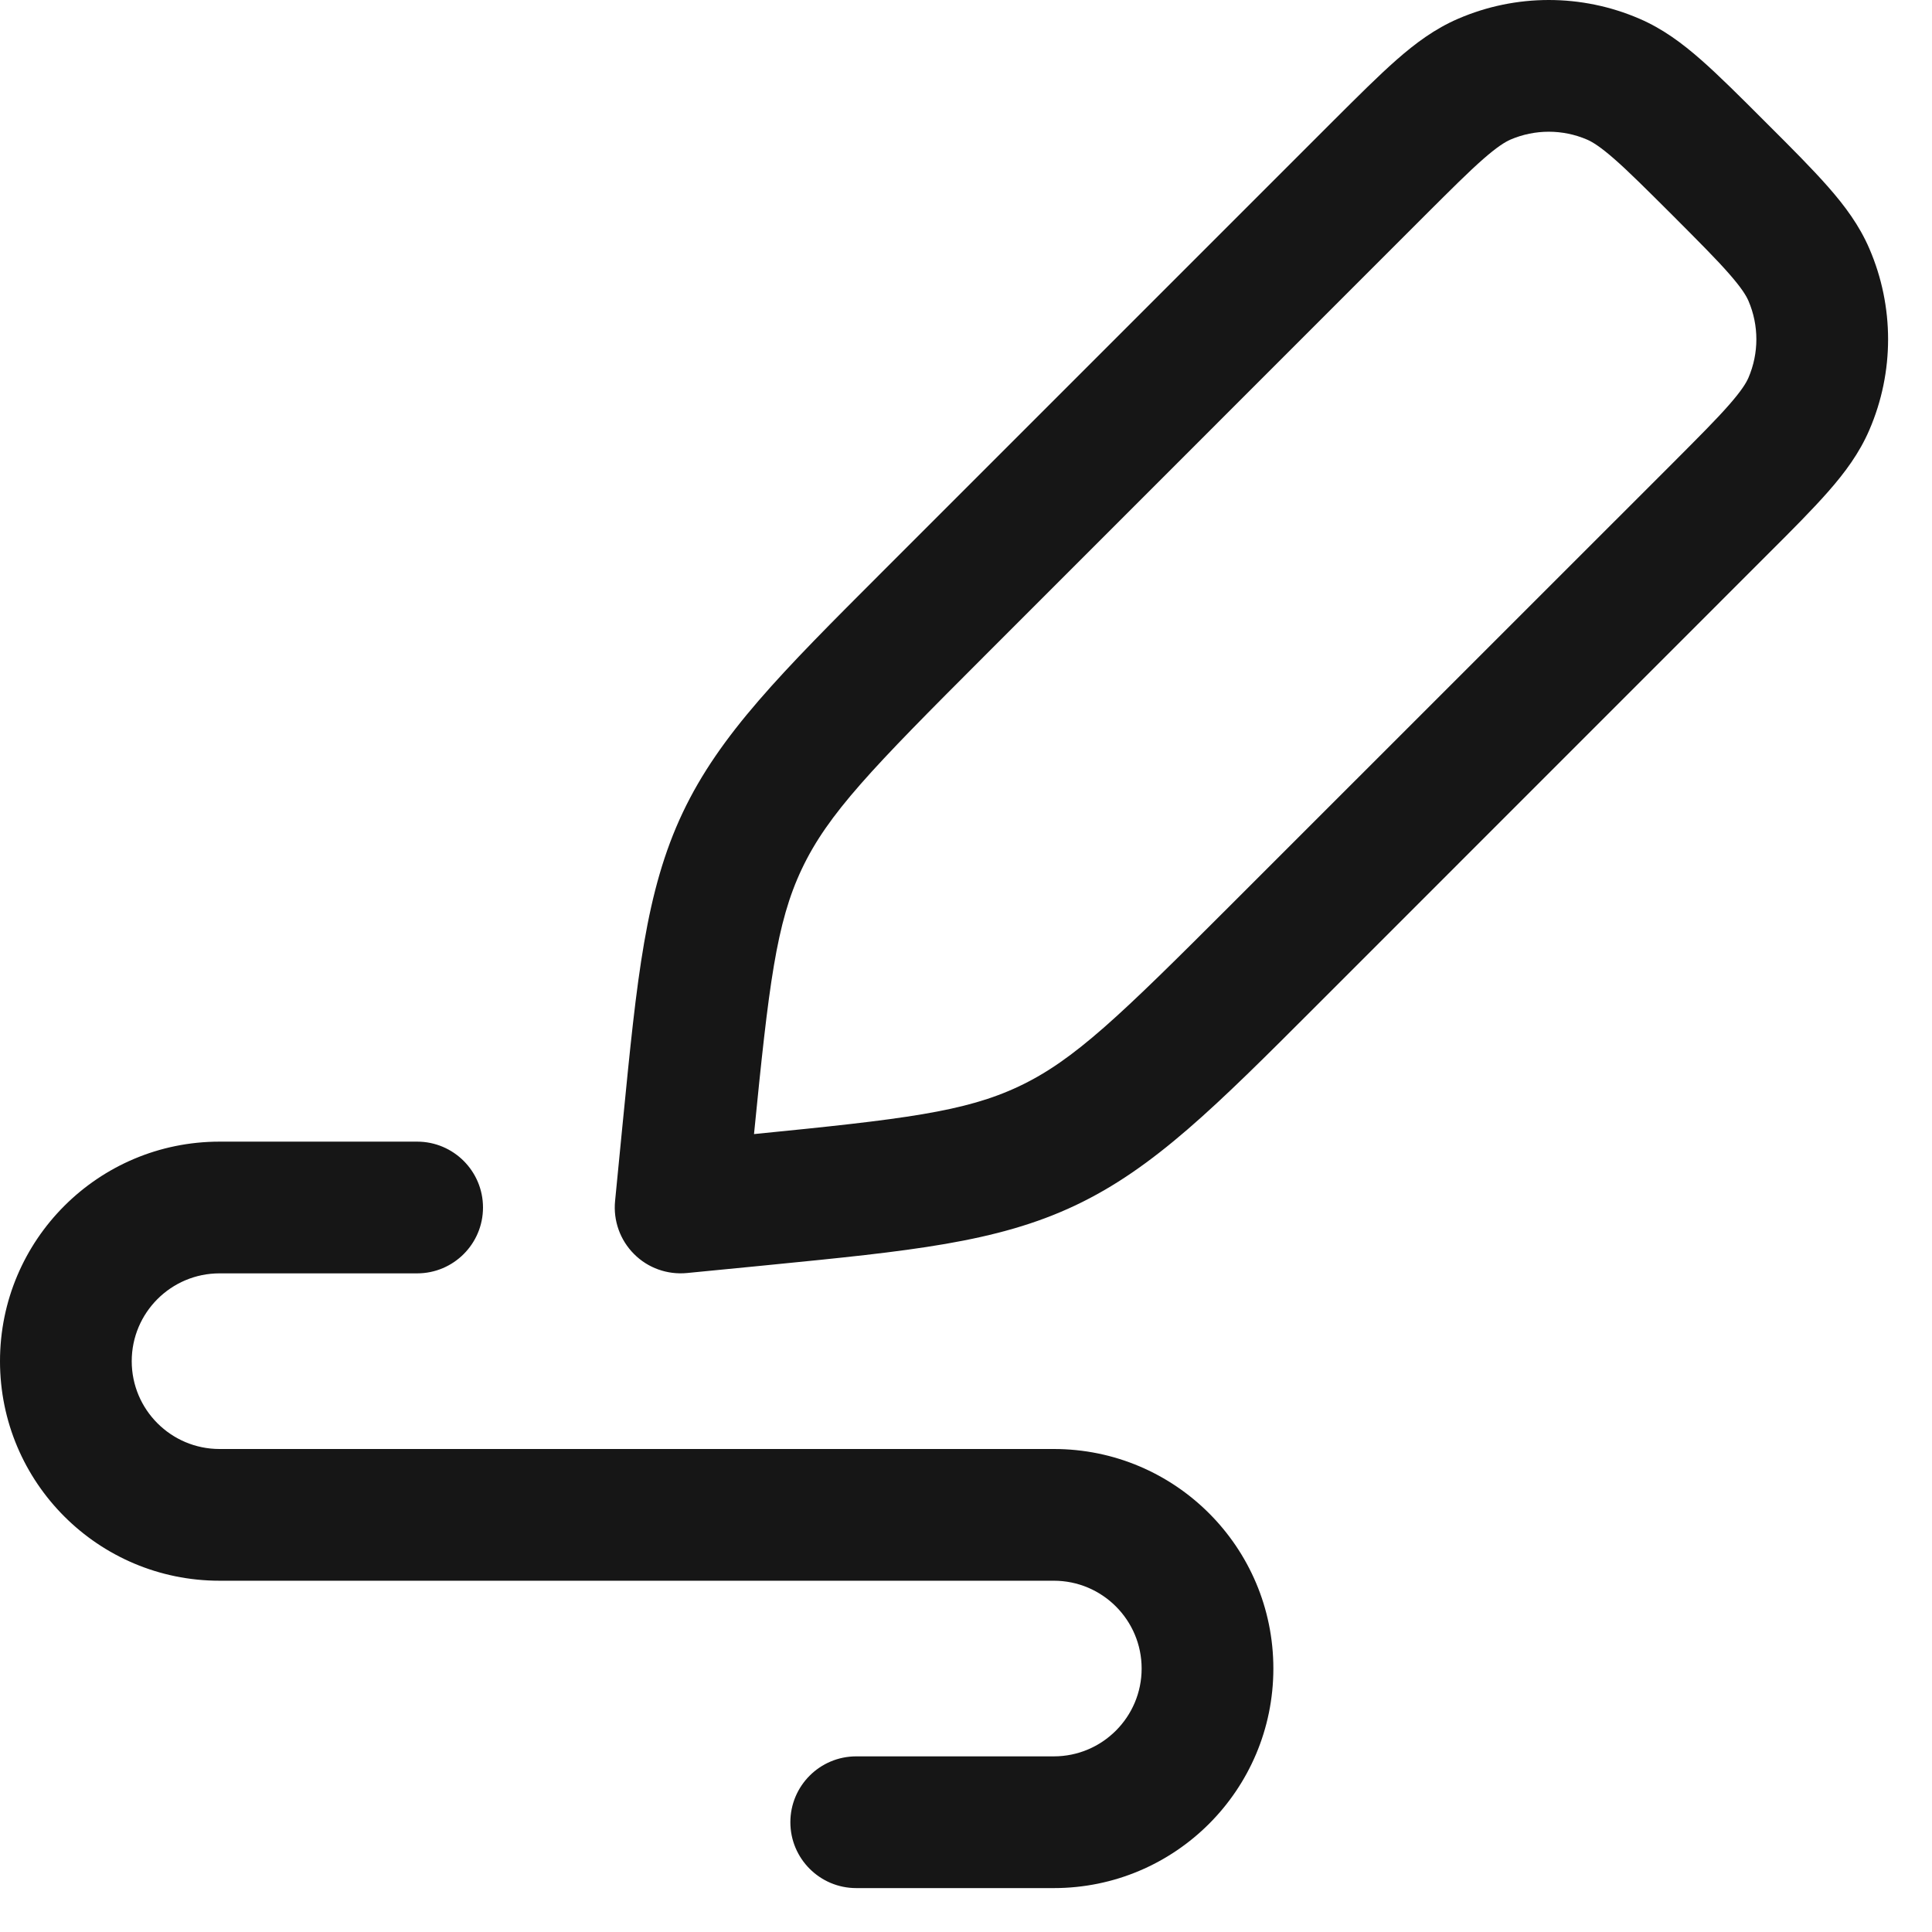
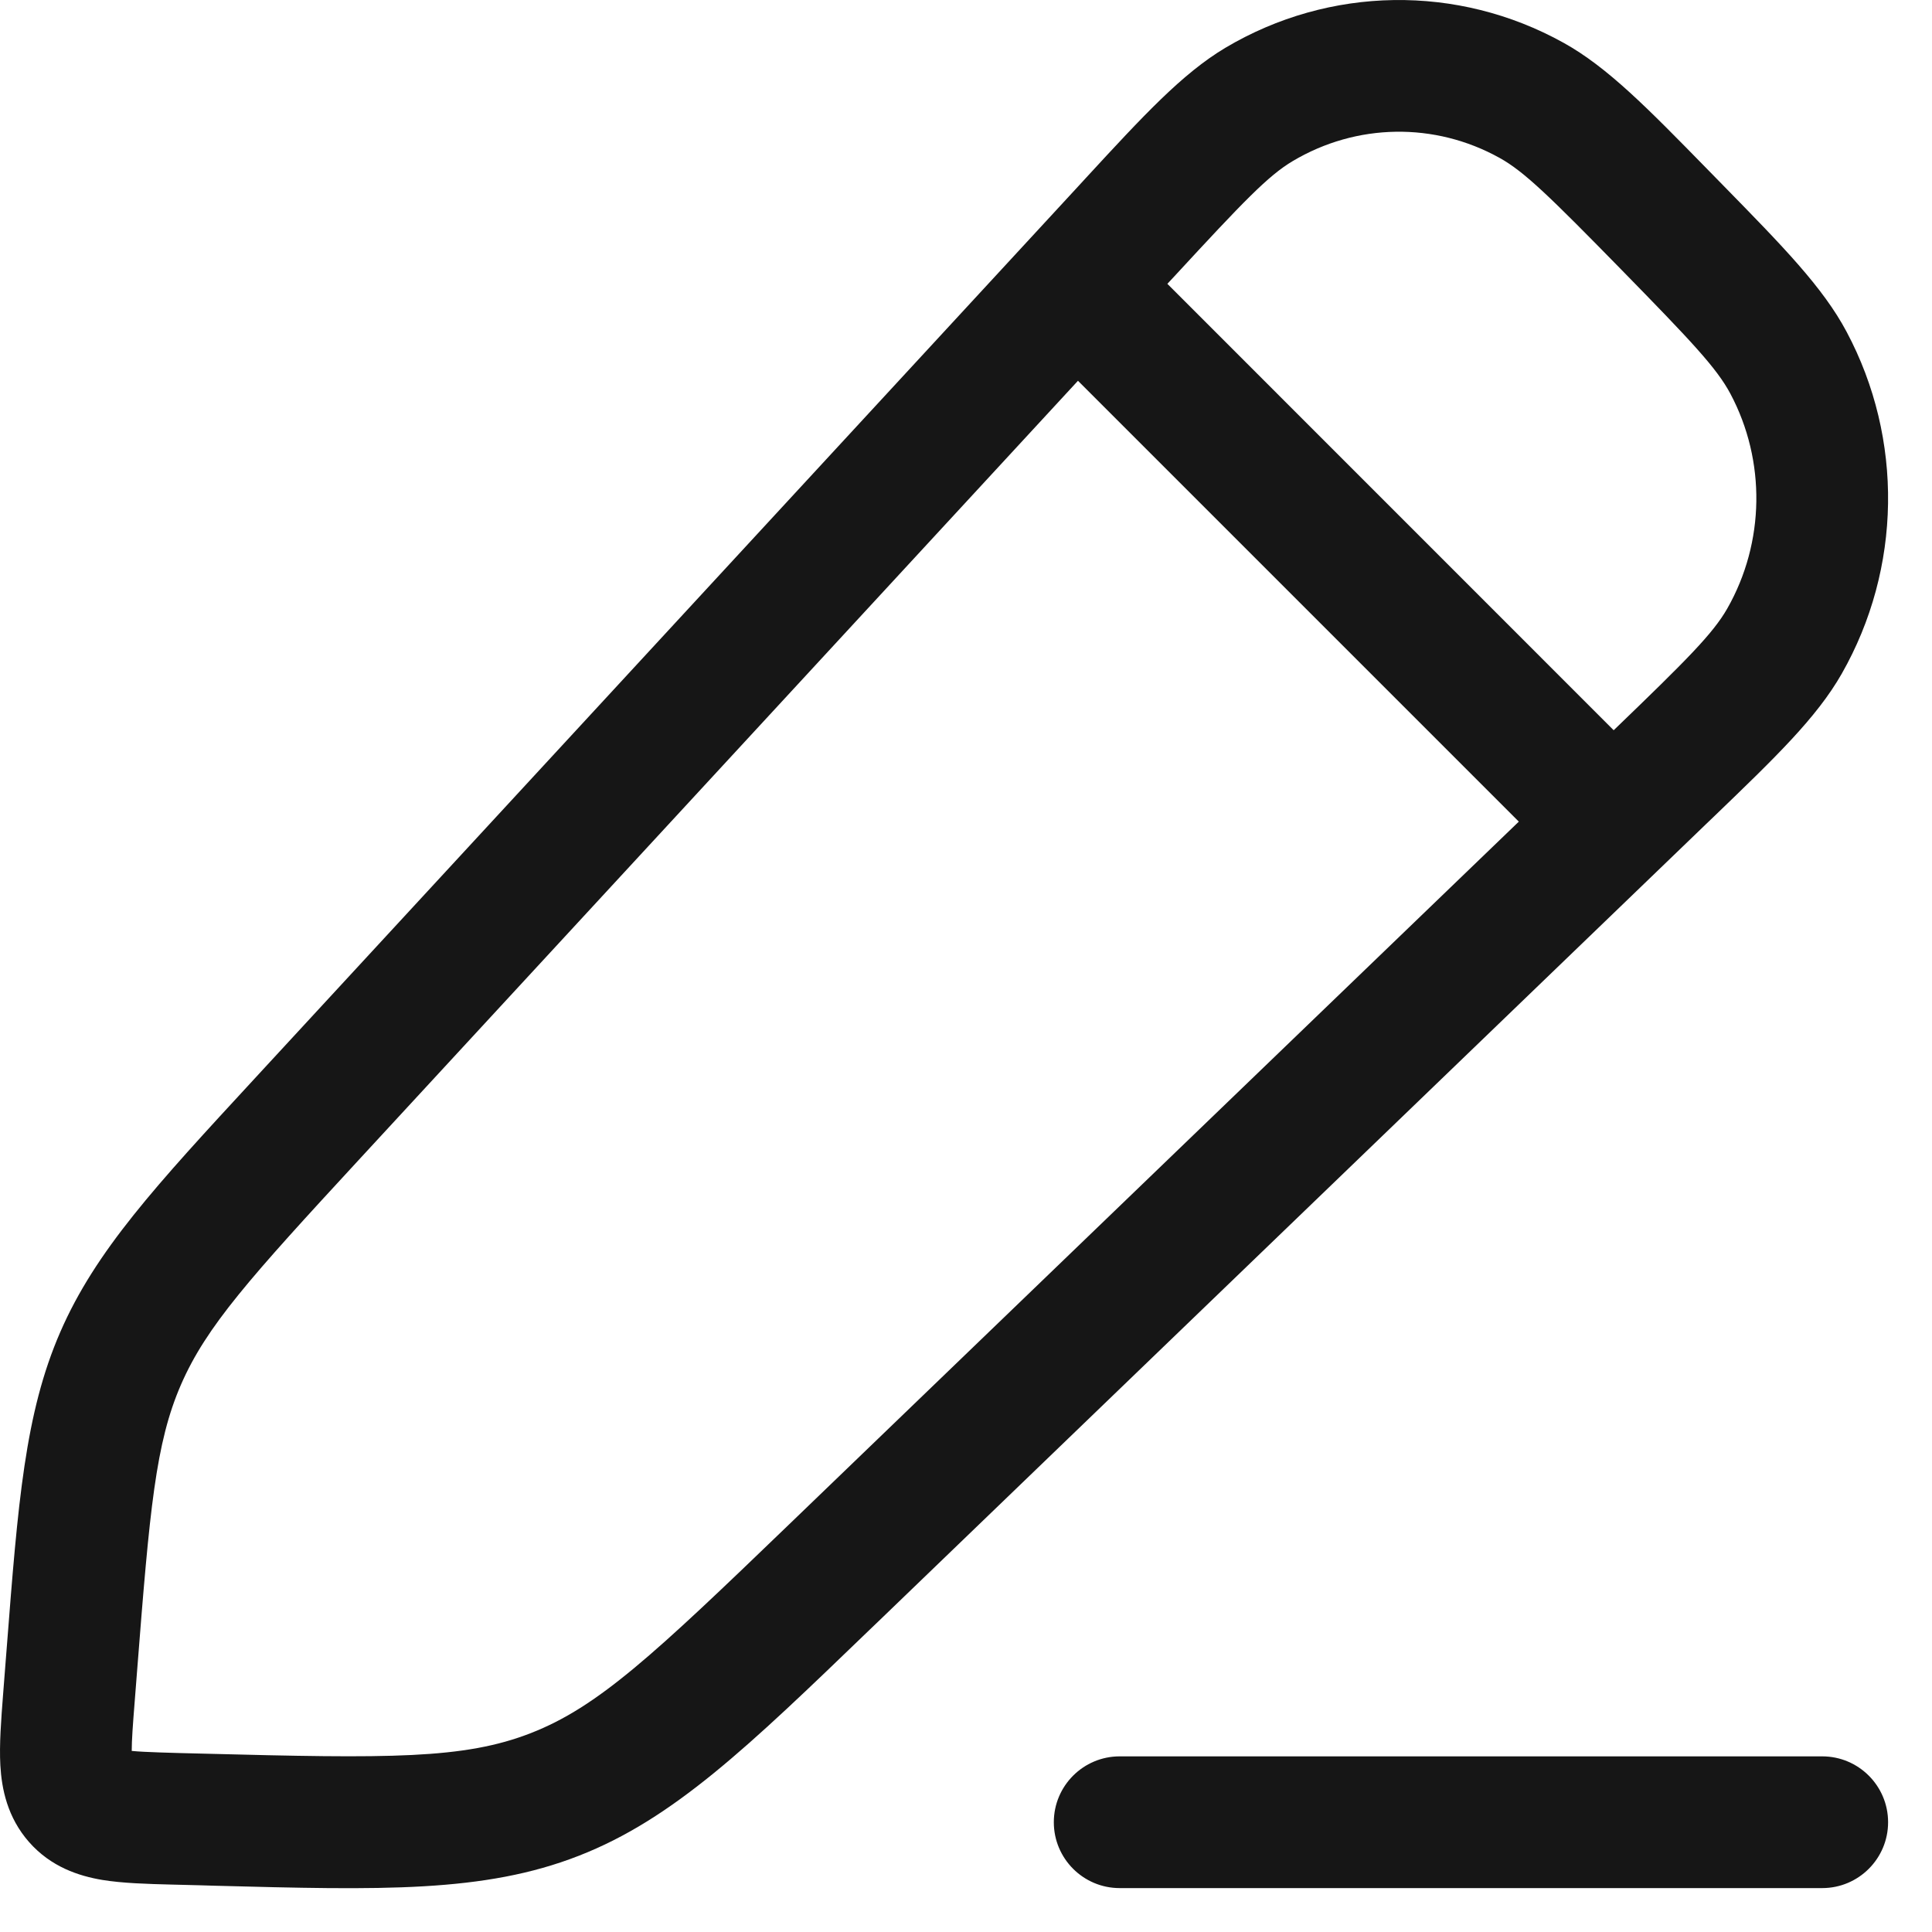
<svg xmlns="http://www.w3.org/2000/svg" width="22" height="22" viewBox="0 0 22 22" fill="none">
-   <path fill-rule="evenodd" clip-rule="evenodd" d="M18.668 0.213C18.01 -0.071 17.263 -0.071 16.605 0.213C16.34 0.327 16.118 0.492 15.903 0.681C15.697 0.862 15.462 1.097 15.182 1.376L10.144 6.414L10.043 6.515C8.903 7.655 8.197 8.361 7.774 9.254C7.351 10.148 7.253 11.141 7.095 12.747L7.081 12.888L7.004 13.676C6.982 13.9 7.061 14.121 7.22 14.28C7.378 14.439 7.6 14.518 7.824 14.496L8.612 14.419L8.753 14.405C10.359 14.246 11.352 14.149 12.245 13.726C13.139 13.303 13.845 12.598 14.985 11.457L15.086 11.356L20.124 6.317C20.404 6.038 20.638 5.803 20.819 5.597C21.008 5.382 21.173 5.16 21.287 4.895C21.571 4.237 21.571 3.49 21.287 2.832C21.173 2.567 21.008 2.345 20.819 2.13C20.638 1.924 20.404 1.689 20.124 1.41L20.124 1.41L20.09 1.376C19.811 1.097 19.576 0.862 19.37 0.681C19.155 0.492 18.933 0.327 18.668 0.213ZM17.199 1.59C17.478 1.47 17.795 1.47 18.073 1.59C18.134 1.617 18.221 1.669 18.381 1.809C18.546 1.953 18.746 2.153 19.047 2.453C19.347 2.754 19.547 2.954 19.691 3.119C19.831 3.279 19.884 3.366 19.91 3.426C20.03 3.705 20.03 4.022 19.91 4.301C19.884 4.361 19.831 4.448 19.691 4.608C19.547 4.773 19.347 4.973 19.047 5.274L14.025 10.295C12.751 11.569 12.234 12.072 11.604 12.37C10.989 12.661 10.29 12.745 8.586 12.914C8.755 11.21 8.839 10.511 9.13 9.896C9.428 9.266 9.931 8.749 11.205 7.475L16.226 2.453C16.527 2.153 16.727 1.953 16.892 1.809C17.052 1.669 17.139 1.617 17.199 1.59ZM2.5 13C1.119 13 0 14.119 0 15.5C0 16.881 1.119 18 2.5 18H12C12.552 18 13 18.448 13 19C13 19.552 12.552 20 12 20H9.75C9.336 20 9 20.336 9 20.75C9 21.164 9.336 21.5 9.75 21.5H12C13.381 21.5 14.5 20.381 14.5 19C14.5 17.619 13.381 16.5 12 16.5H2.5C1.948 16.5 1.5 16.052 1.5 15.5C1.5 14.948 1.948 14.5 2.5 14.5H4.75C5.164 14.5 5.5 14.164 5.5 13.75C5.5 13.336 5.164 13 4.75 13H2.5Z" fill="#161616" />
+   <path fill-rule="evenodd" clip-rule="evenodd" d="M13.954 0.544C15.139 -0.16 16.599 -0.182 17.804 0.487C18.304 0.764 18.76 1.23 19.438 1.923L19.531 2.018L19.622 2.111L19.622 2.111C20.302 2.806 20.758 3.271 21.028 3.779C21.677 4.998 21.655 6.473 20.972 7.672C20.687 8.172 20.218 8.623 19.518 9.297L19.424 9.387L10.021 18.445L9.9 18.561L9.9 18.561L9.9 18.561C8.519 19.892 7.668 20.712 6.591 21.132C5.512 21.554 4.34 21.523 2.442 21.473H2.442L2.276 21.468L1.956 21.46C1.677 21.453 1.396 21.445 1.164 21.407C0.898 21.362 0.581 21.26 0.331 20.976C0.083 20.694 0.019 20.369 0.004 20.102C-0.009 19.865 0.013 19.582 0.035 19.297L0.065 18.911L0.076 18.772C0.205 17.109 0.284 16.093 0.686 15.169C1.088 14.244 1.774 13.501 2.894 12.288L2.988 12.186L12.273 2.127L12.363 2.029L12.363 2.029C13.02 1.316 13.463 0.837 13.954 0.544ZM17.076 1.798C16.338 1.388 15.447 1.402 14.721 1.834C14.442 1.999 14.157 2.297 13.375 3.144L13.293 3.232L18.375 8.315L18.384 8.307C19.212 7.509 19.505 7.216 19.669 6.929C20.097 6.177 20.111 5.248 19.704 4.483C19.548 4.191 19.264 3.89 18.459 3.067C17.653 2.244 17.359 1.955 17.076 1.798ZM4.09 13.203L12.275 4.336L17.295 9.356L8.98 17.364C7.438 18.85 6.809 19.437 6.045 19.735C5.283 20.033 4.435 20.024 2.315 19.969L2.035 19.962C1.875 19.957 1.749 19.954 1.641 19.948C1.584 19.945 1.538 19.942 1.5 19.938C1.5 19.818 1.512 19.648 1.534 19.374L1.561 19.028C1.705 17.181 1.772 16.432 2.061 15.767C2.35 15.103 2.846 14.551 4.09 13.203ZM12.75 20C12.336 20 12 20.336 12 20.75C12 21.164 12.336 21.5 12.75 21.5H20.75C21.164 21.5 21.5 21.164 21.5 20.75C21.5 20.336 21.164 20 20.75 20H12.75Z" fill="#161616" />
</svg>
